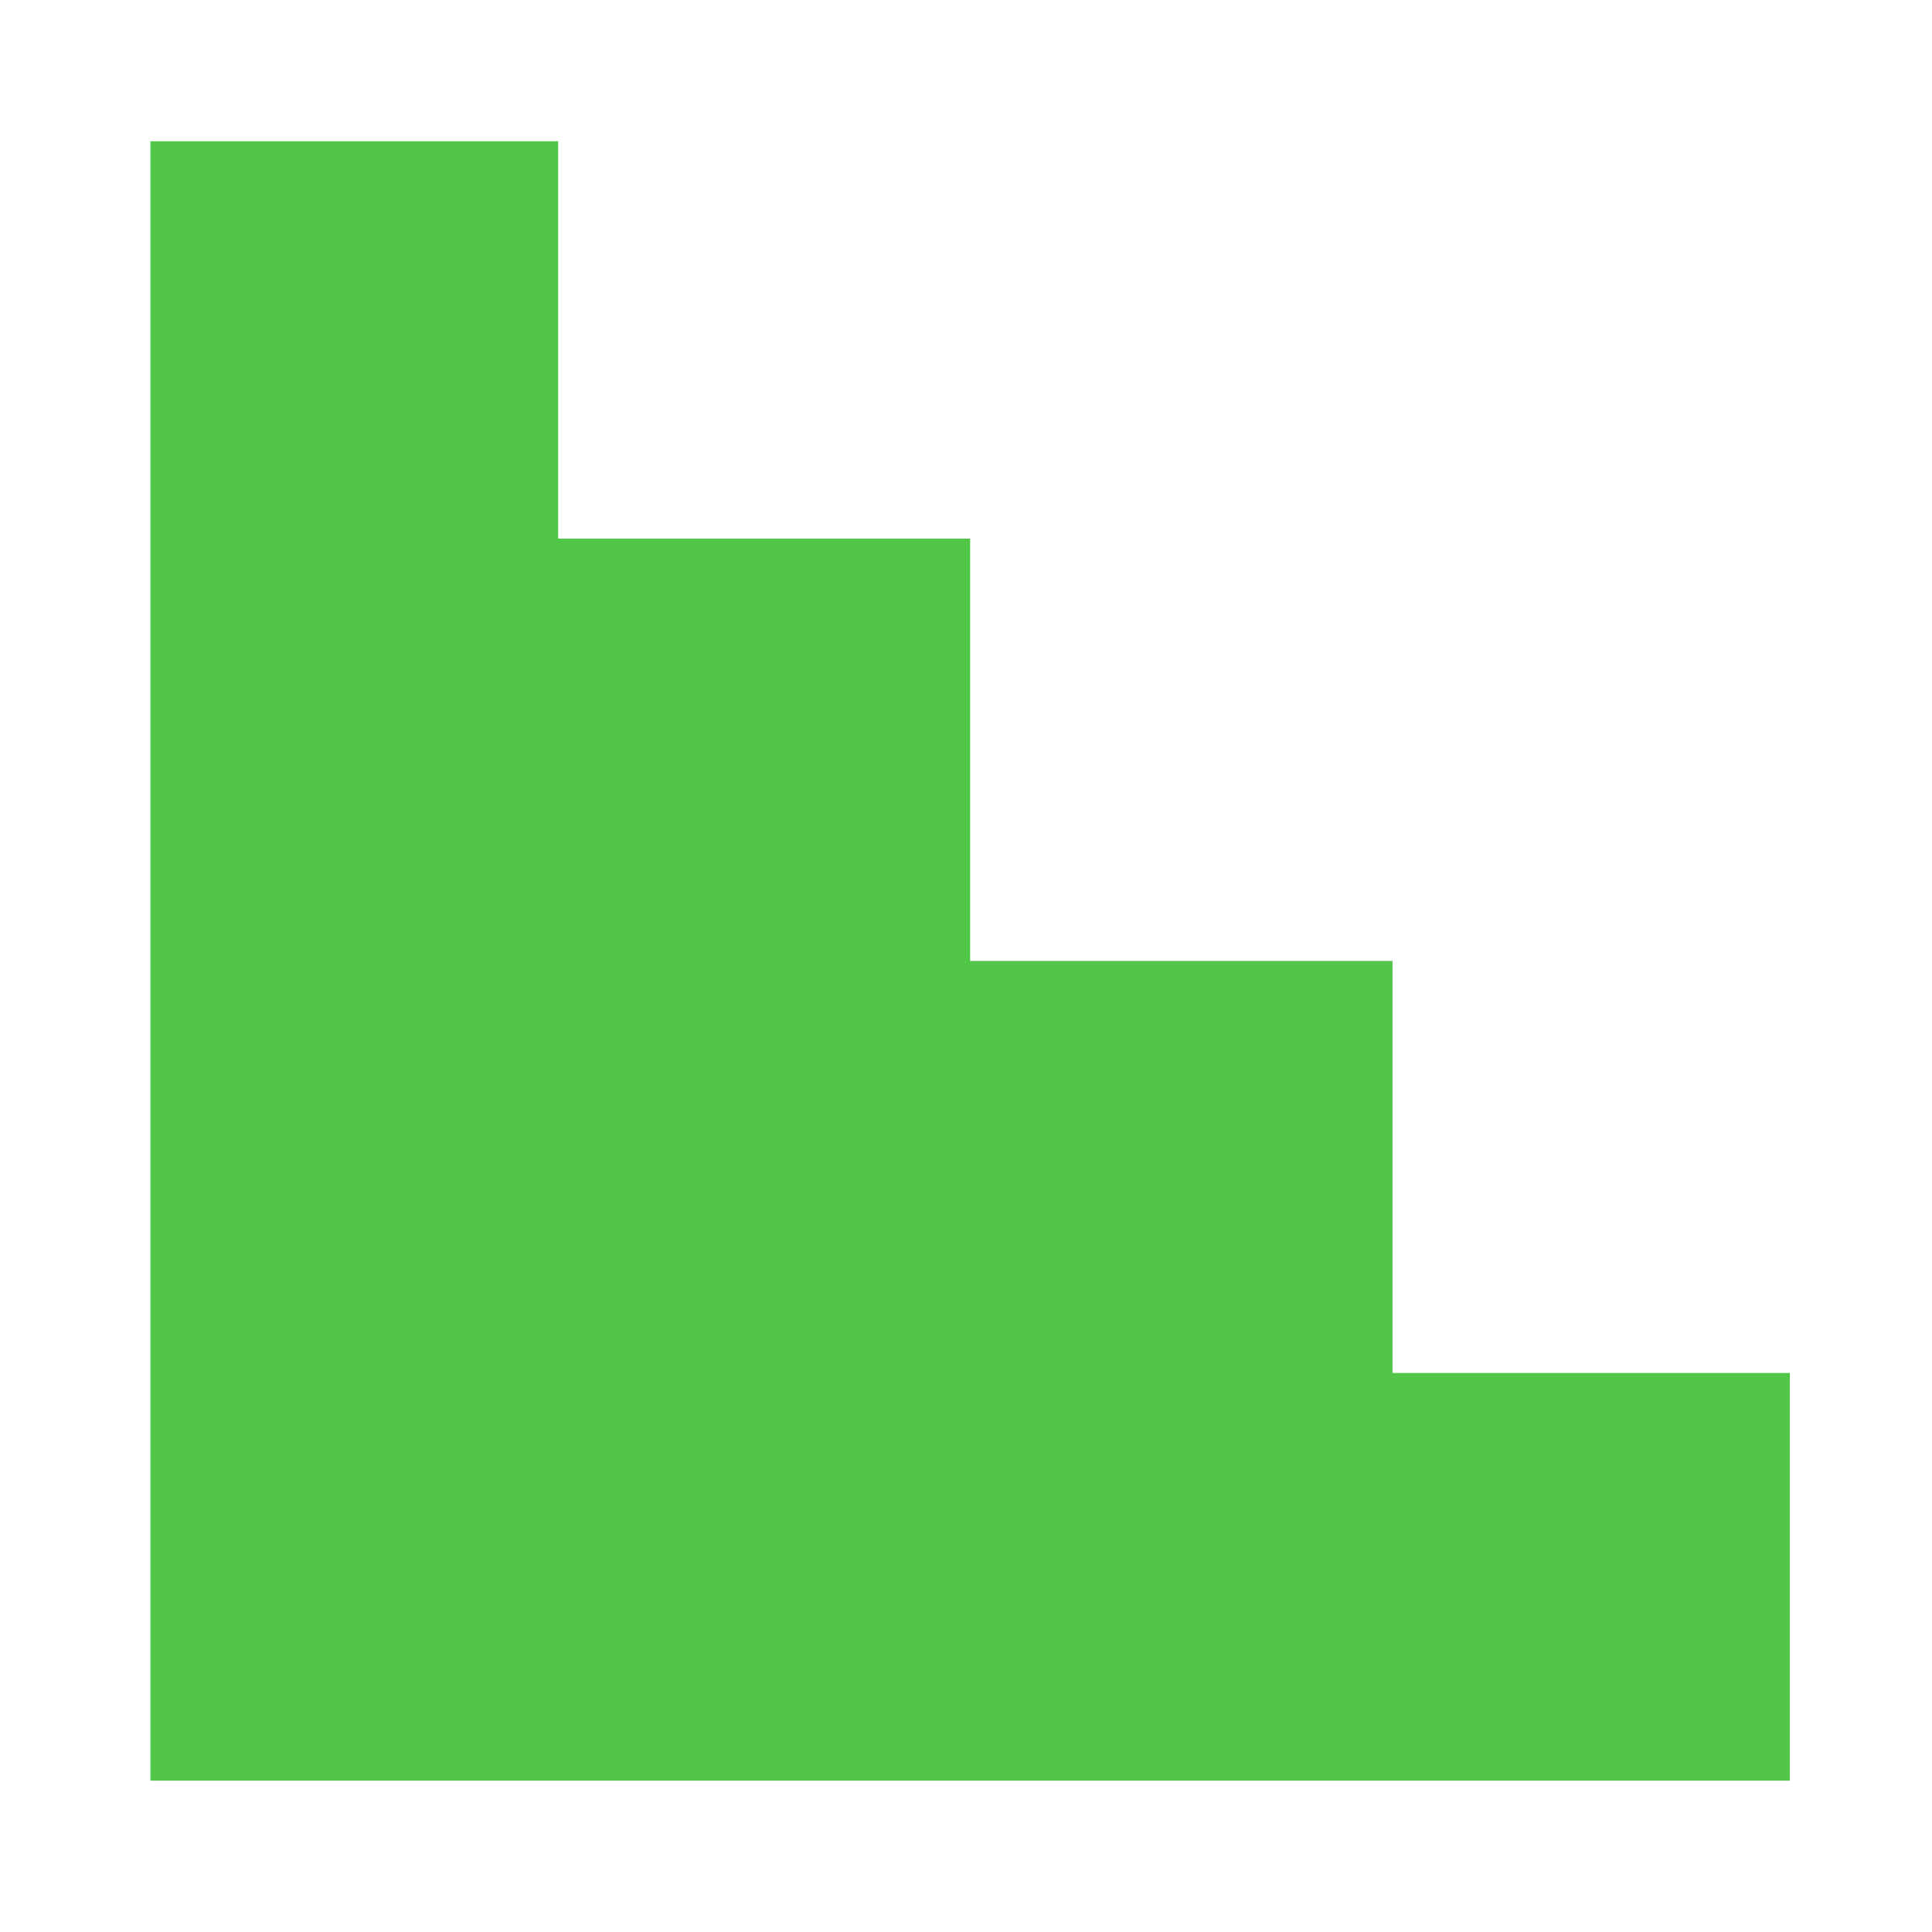
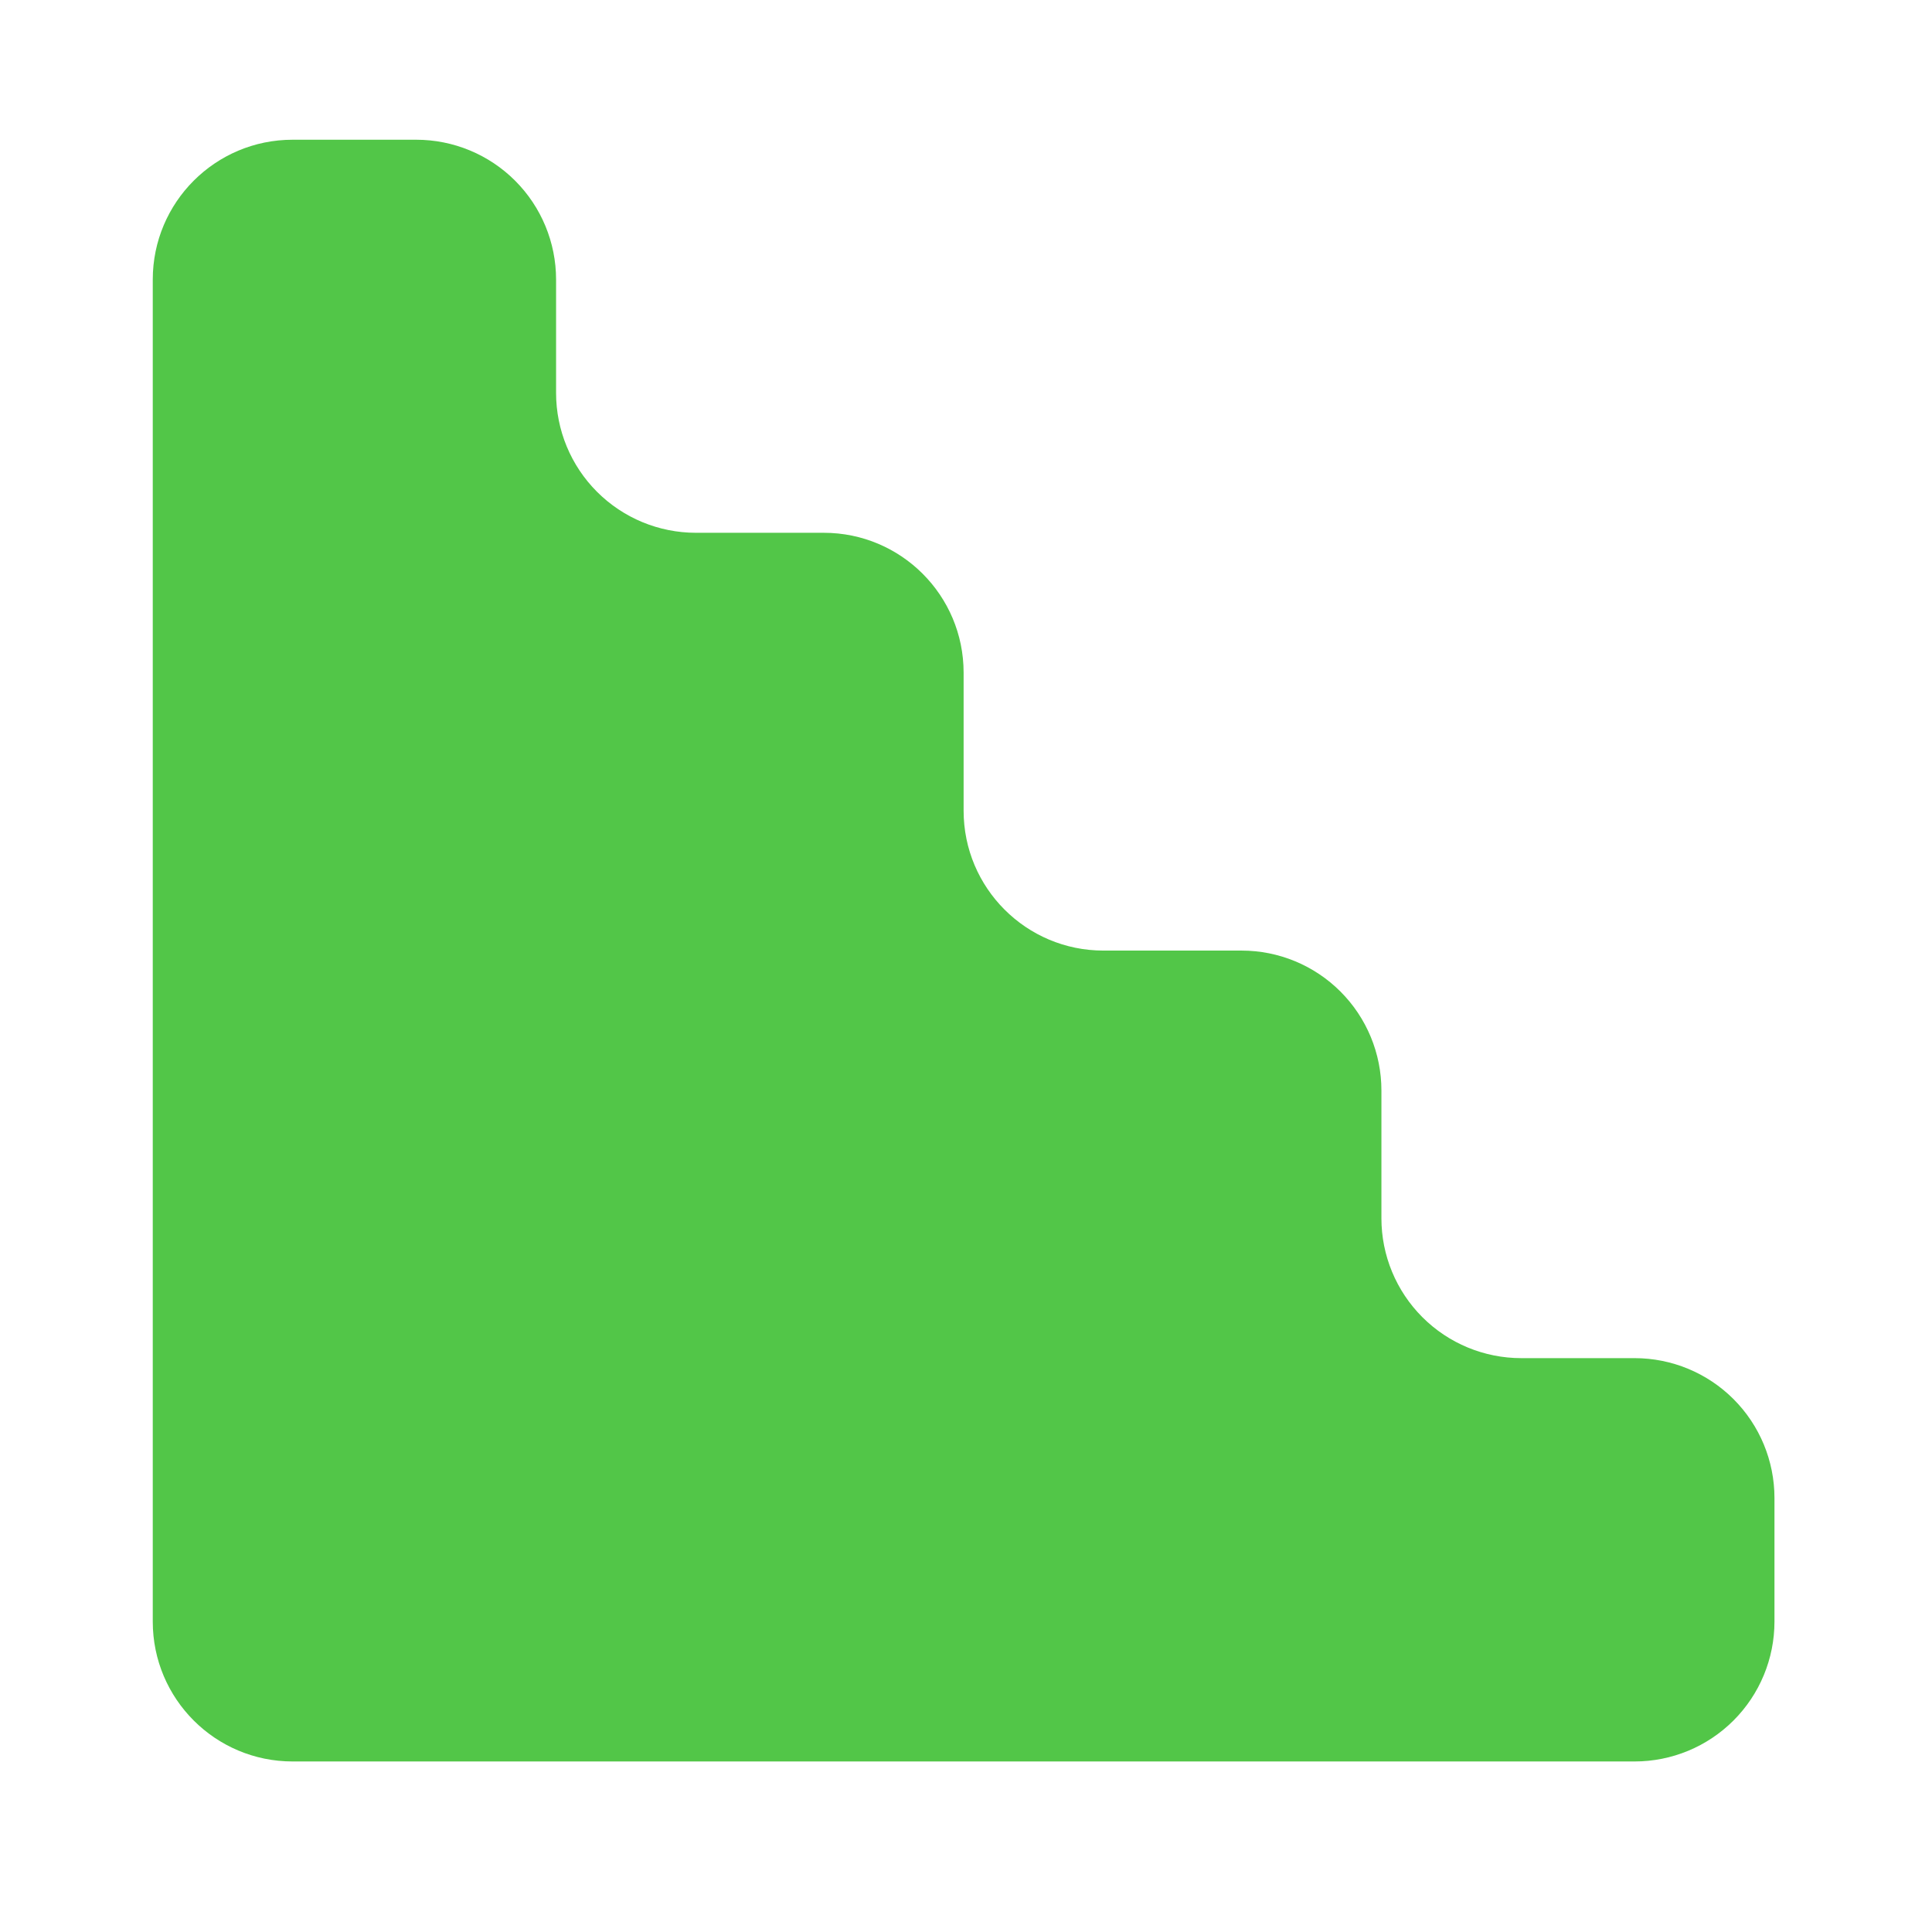
- <svg xmlns="http://www.w3.org/2000/svg" width="100%" height="100%" viewBox="0 0 183 183" version="1.1" xml:space="preserve" style="fill-rule:evenodd;clip-rule:evenodd;stroke-linejoin:round;stroke-miterlimit:2;">
-   <g transform="matrix(1,0,0,1,-448,0)">
-     <g id="shape3" transform="matrix(1.10786,0,0,1.10786,448.87,0)">
-       <rect x="0" y="0" width="164.321" height="164.321" style="fill:none;" />
-       <g transform="matrix(0.902638,0,0,2.63271,-564.614,-198.258)">
-         <path d="M638.893,133.134L638.893,79.893L677.513,79.893L677.513,92.797L716.537,92.797L716.537,106.513L756.544,106.513L756.544,119.893L794.181,119.893L794.181,133.134L638.893,133.134Z" style="fill:rgb(82,198,72);" />
+ <svg xmlns="http://www.w3.org/2000/svg" width="100%" height="100%" viewBox="0 0 185 184" version="1.1" xml:space="preserve" style="fill-rule:evenodd;clip-rule:evenodd;stroke-linejoin:round;stroke-miterlimit:2;">
+   <g transform="matrix(1,0,0,1,-436,0)">
+     <g id="shape3" transform="matrix(1.00851,0,0,1.00851,702.066,5.68434e-14)">
+       <rect x="-263.443" y="0" width="182.448" height="182.448" style="fill:none;" />
+       <g id="shape31" transform="matrix(1.09851,0,0,1.09851,-262.581,0)">
+         <rect x="0" y="0" width="164.321" height="164.321" style="fill:none;" />
+         <g transform="matrix(0.902638,0,0,2.63271,-564.614,-198.258)">
+           <path d="M652.283,133.134C644.888,133.134 638.893,131.079 638.893,128.543C638.893,118.475 638.893,94.552 638.893,84.484C638.893,81.948 644.888,79.893 652.283,79.893C656.115,79.893 660.291,79.893 664.123,79.893C667.674,79.893 671.08,80.377 673.591,81.238C676.102,82.099 677.513,83.266 677.513,84.484C677.513,85.693 677.513,86.997 677.513,88.206C677.513,89.424 678.924,90.591 681.435,91.452C683.946,92.313 687.352,92.797 690.903,92.797C694.86,92.797 699.19,92.797 703.147,92.797C710.542,92.797 716.537,94.852 716.537,97.388C716.537,98.848 716.537,100.462 716.537,101.922C716.537,104.458 722.532,106.513 729.927,106.513L743.154,106.513C746.705,106.513 750.111,106.997 752.622,107.858C755.133,108.719 756.544,109.886 756.544,111.104L756.544,115.302C756.544,116.52 757.955,117.687 760.466,118.548C762.977,119.409 766.383,119.893 769.934,119.893C773.46,119.893 777.265,119.893 780.791,119.893C784.342,119.893 787.748,120.377 790.259,121.238C792.77,122.099 794.181,123.266 794.181,124.484C794.181,125.798 794.181,127.229 794.181,128.543C794.181,129.761 792.77,130.928 790.259,131.789C787.748,132.65 784.342,133.134 780.791,133.134C751.426,133.134 681.648,133.134 652.283,133.134Z" style="fill:rgb(82,198,72);" />
+         </g>
      </g>
    </g>
  </g>
</svg>
